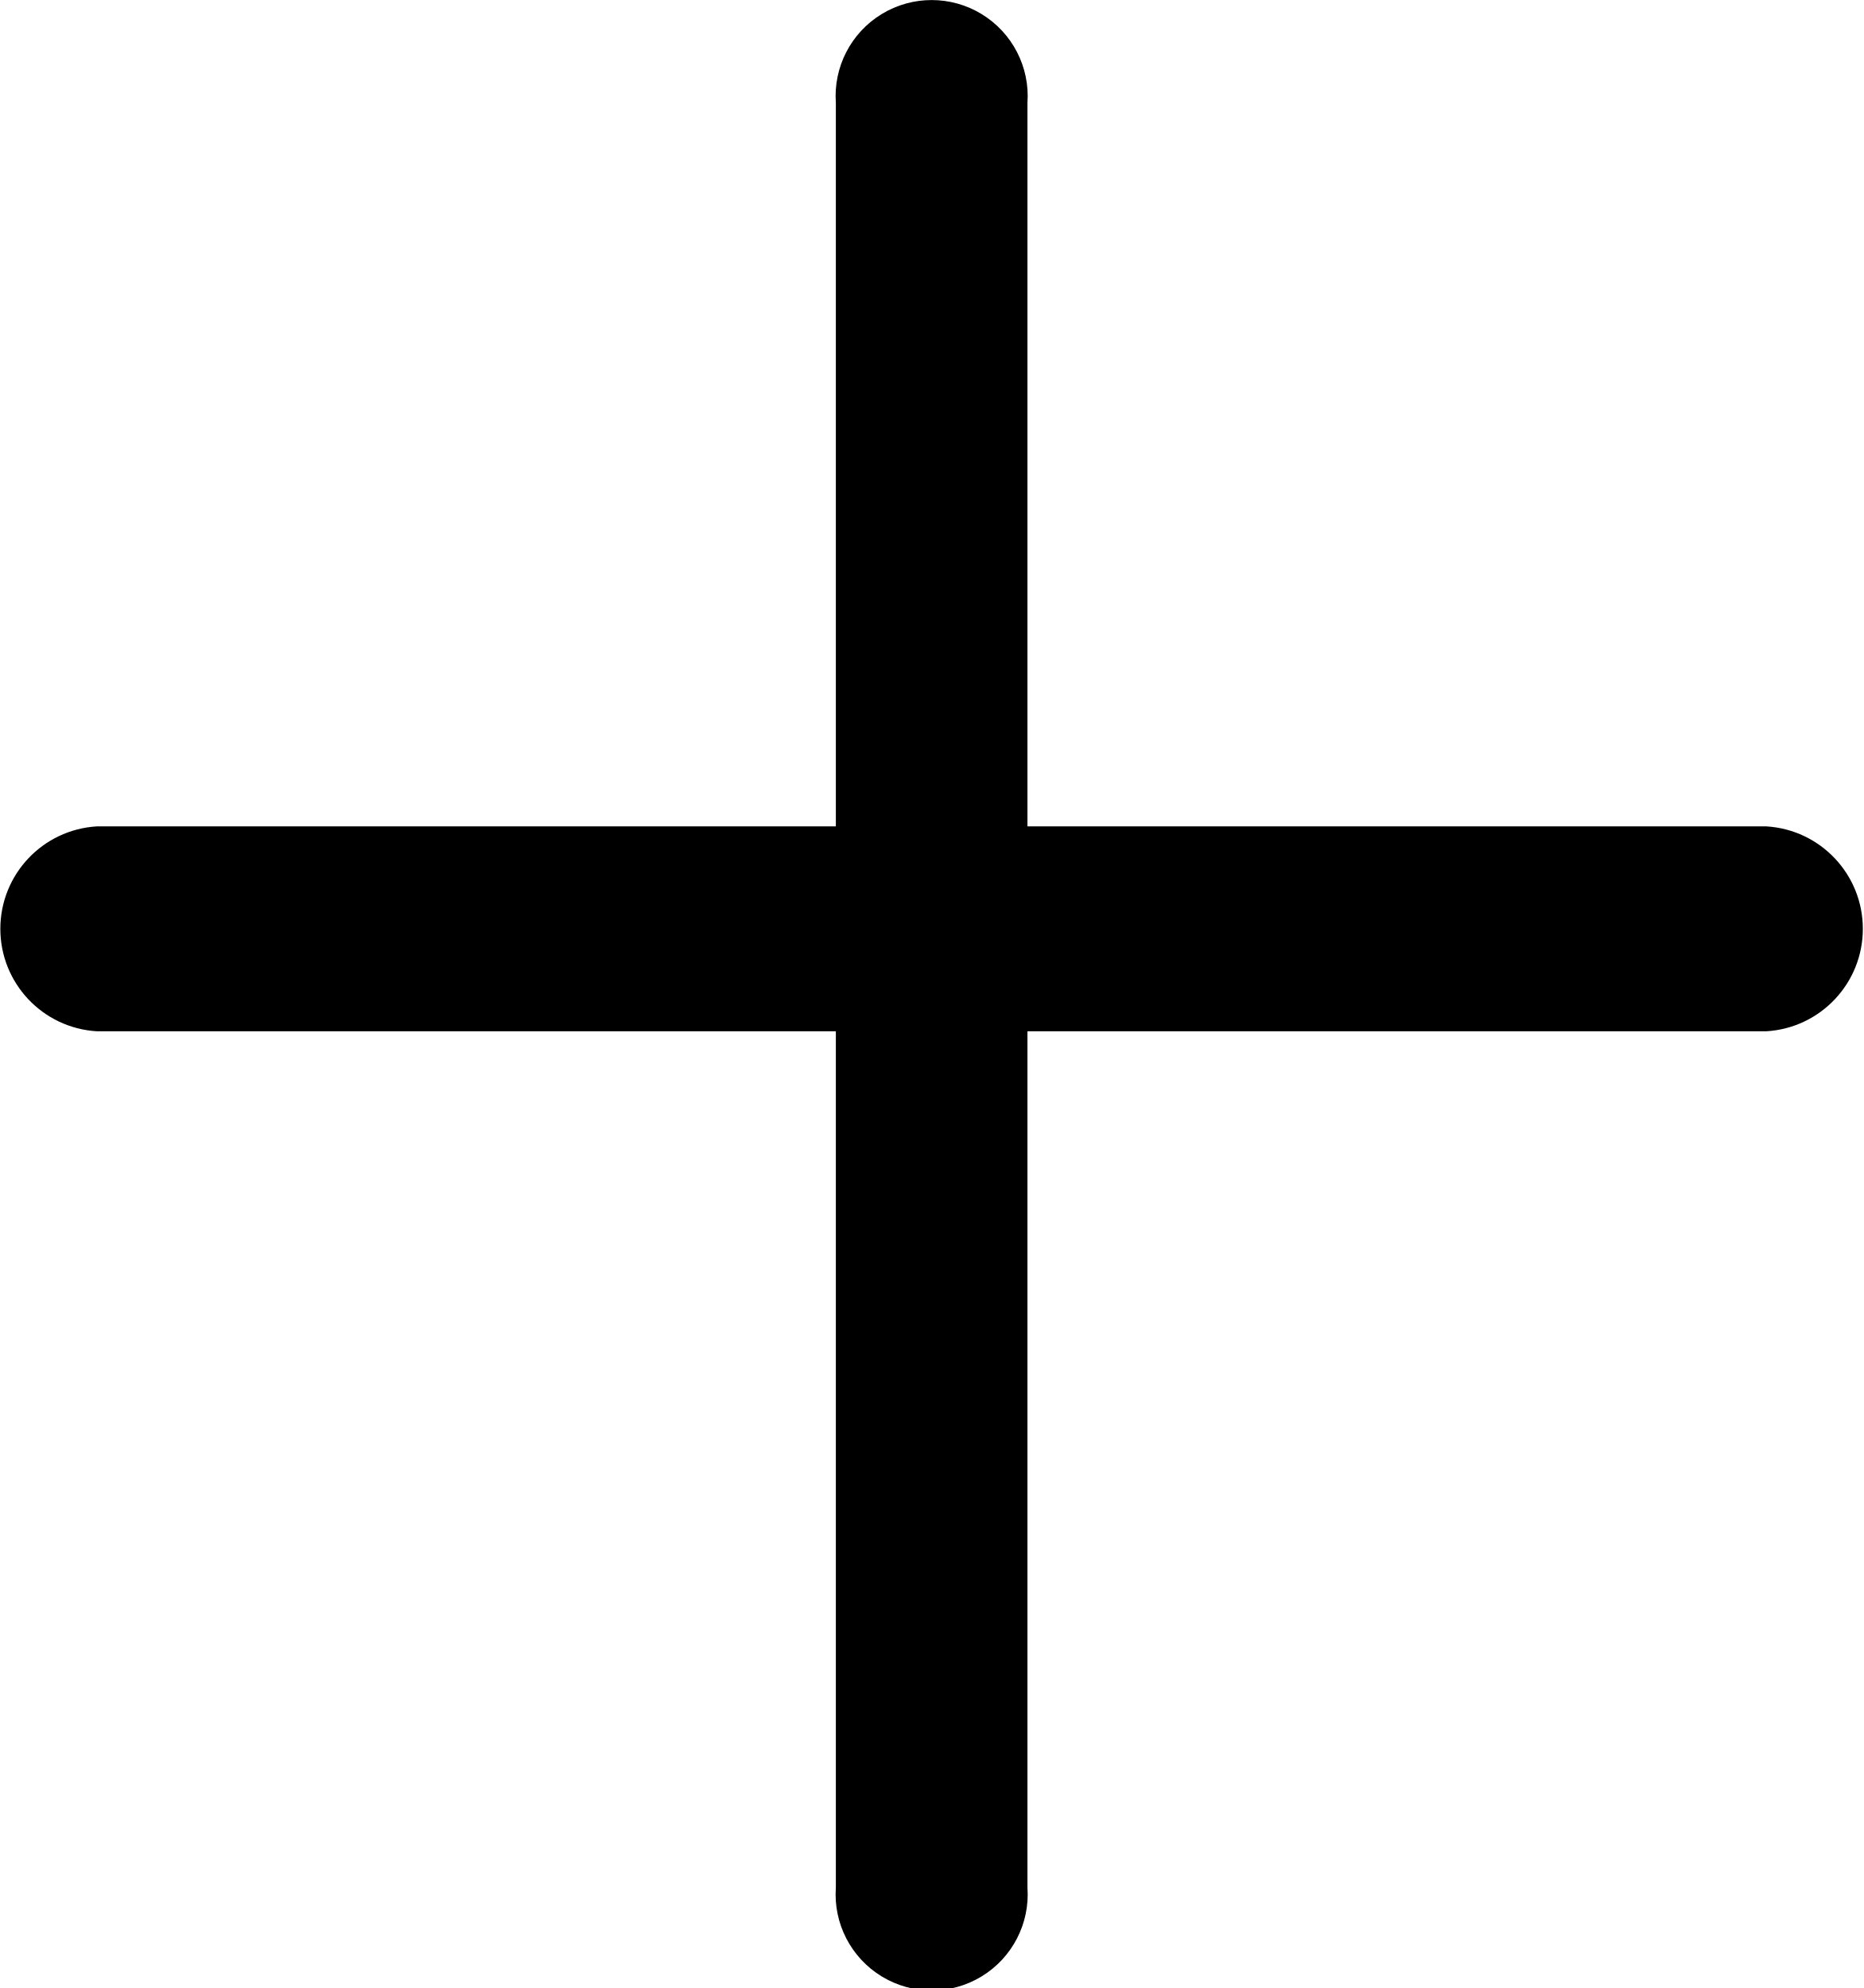
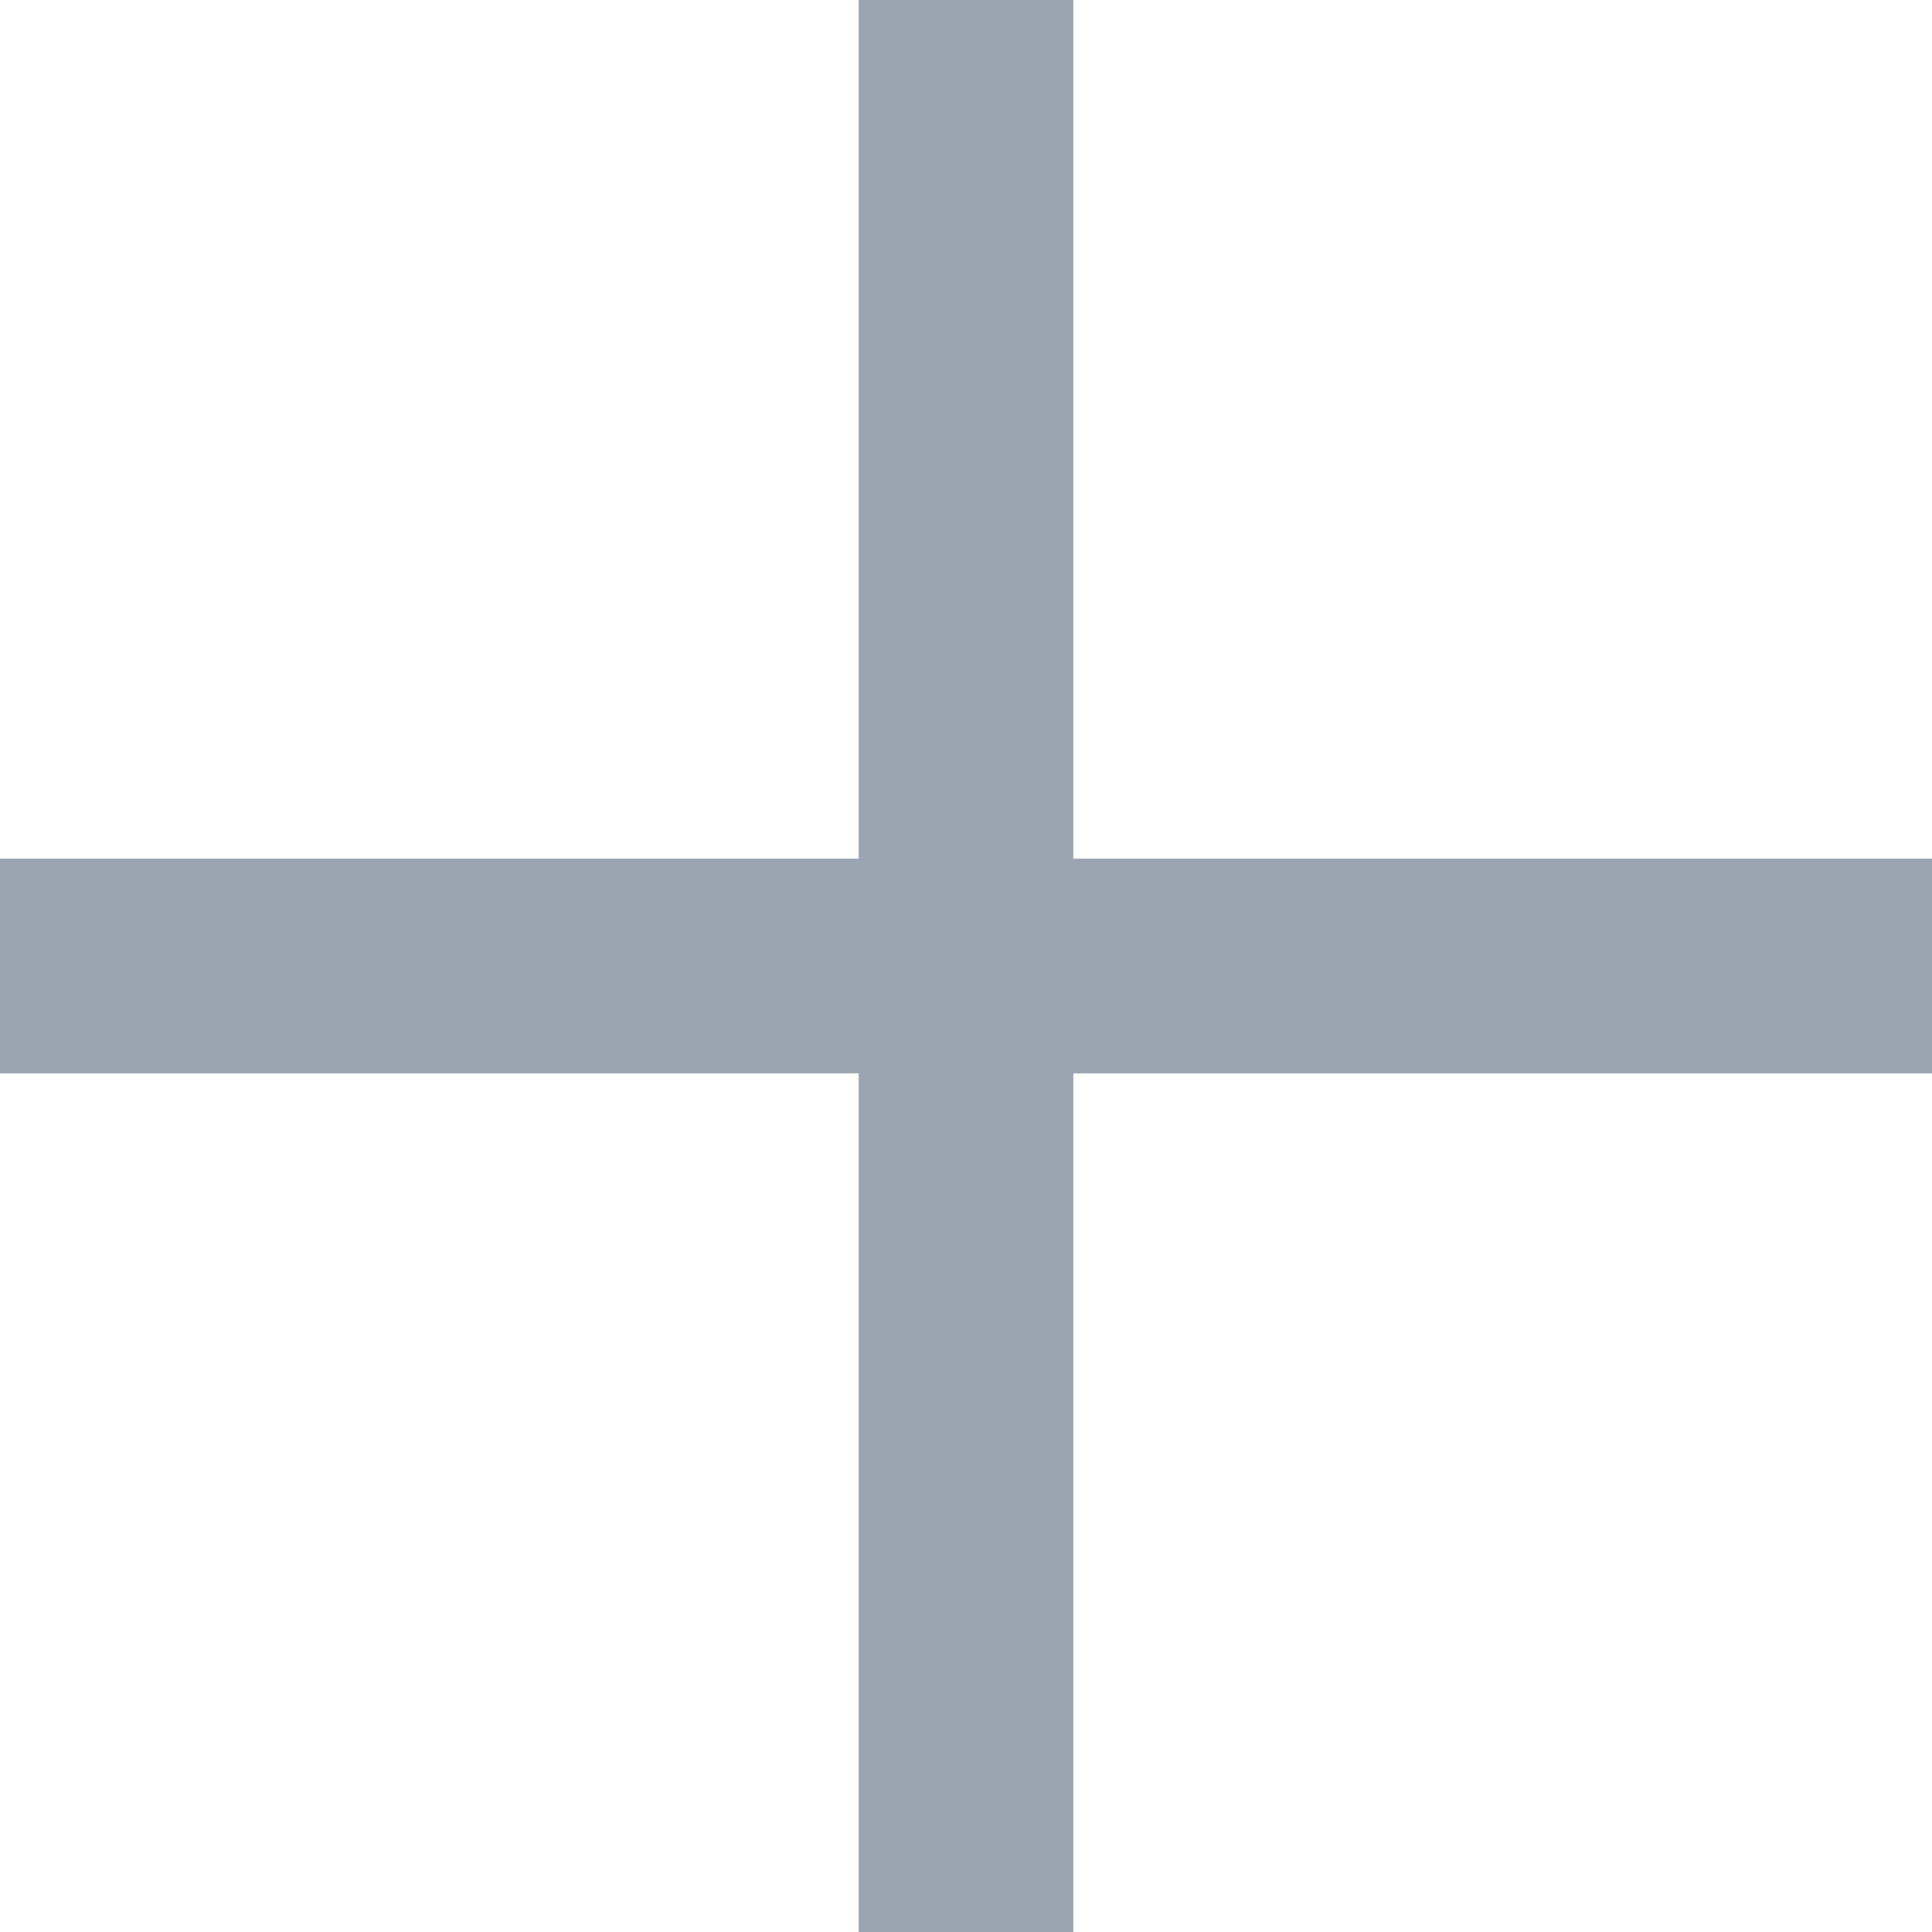
- <svg xmlns="http://www.w3.org/2000/svg" width="15" height="16" viewBox="0 0 15 16">
-   <defs>
-     <style>
-       .cls-1 {
-         fill-rule: evenodd;
-       }
-     </style>
-   </defs>
-   <path class="cls-1" d="M960.216,594.651h-5.947v-5.822a0.773,0.773,0,1,0-1.542,0v5.822h-5.948a0.826,0.826,0,0,0,0,1.649h5.948v6.891a0.773,0.773,0,1,0,1.542,0V596.3h5.947A0.826,0.826,0,0,0,960.216,594.651Z" transform="translate(-946 -588)" />
+ <svg xmlns="http://www.w3.org/2000/svg" version="1.1" id="Layer_1" x="0px" y="0px" width="18px" height="18px" viewBox="0 0 18 18" style="enable-background:new 0 0 18 18;" xml:space="preserve">
+   <style type="text/css">
+ 	.st0{fill:#9AA5B1;}
+ </style>
+   <polygon class="st0" points="18,8 10,8 10,0 8,0 8,8 0,8 0,10 8,10 8,18 10,18 10,10 18,10 " />
</svg>
